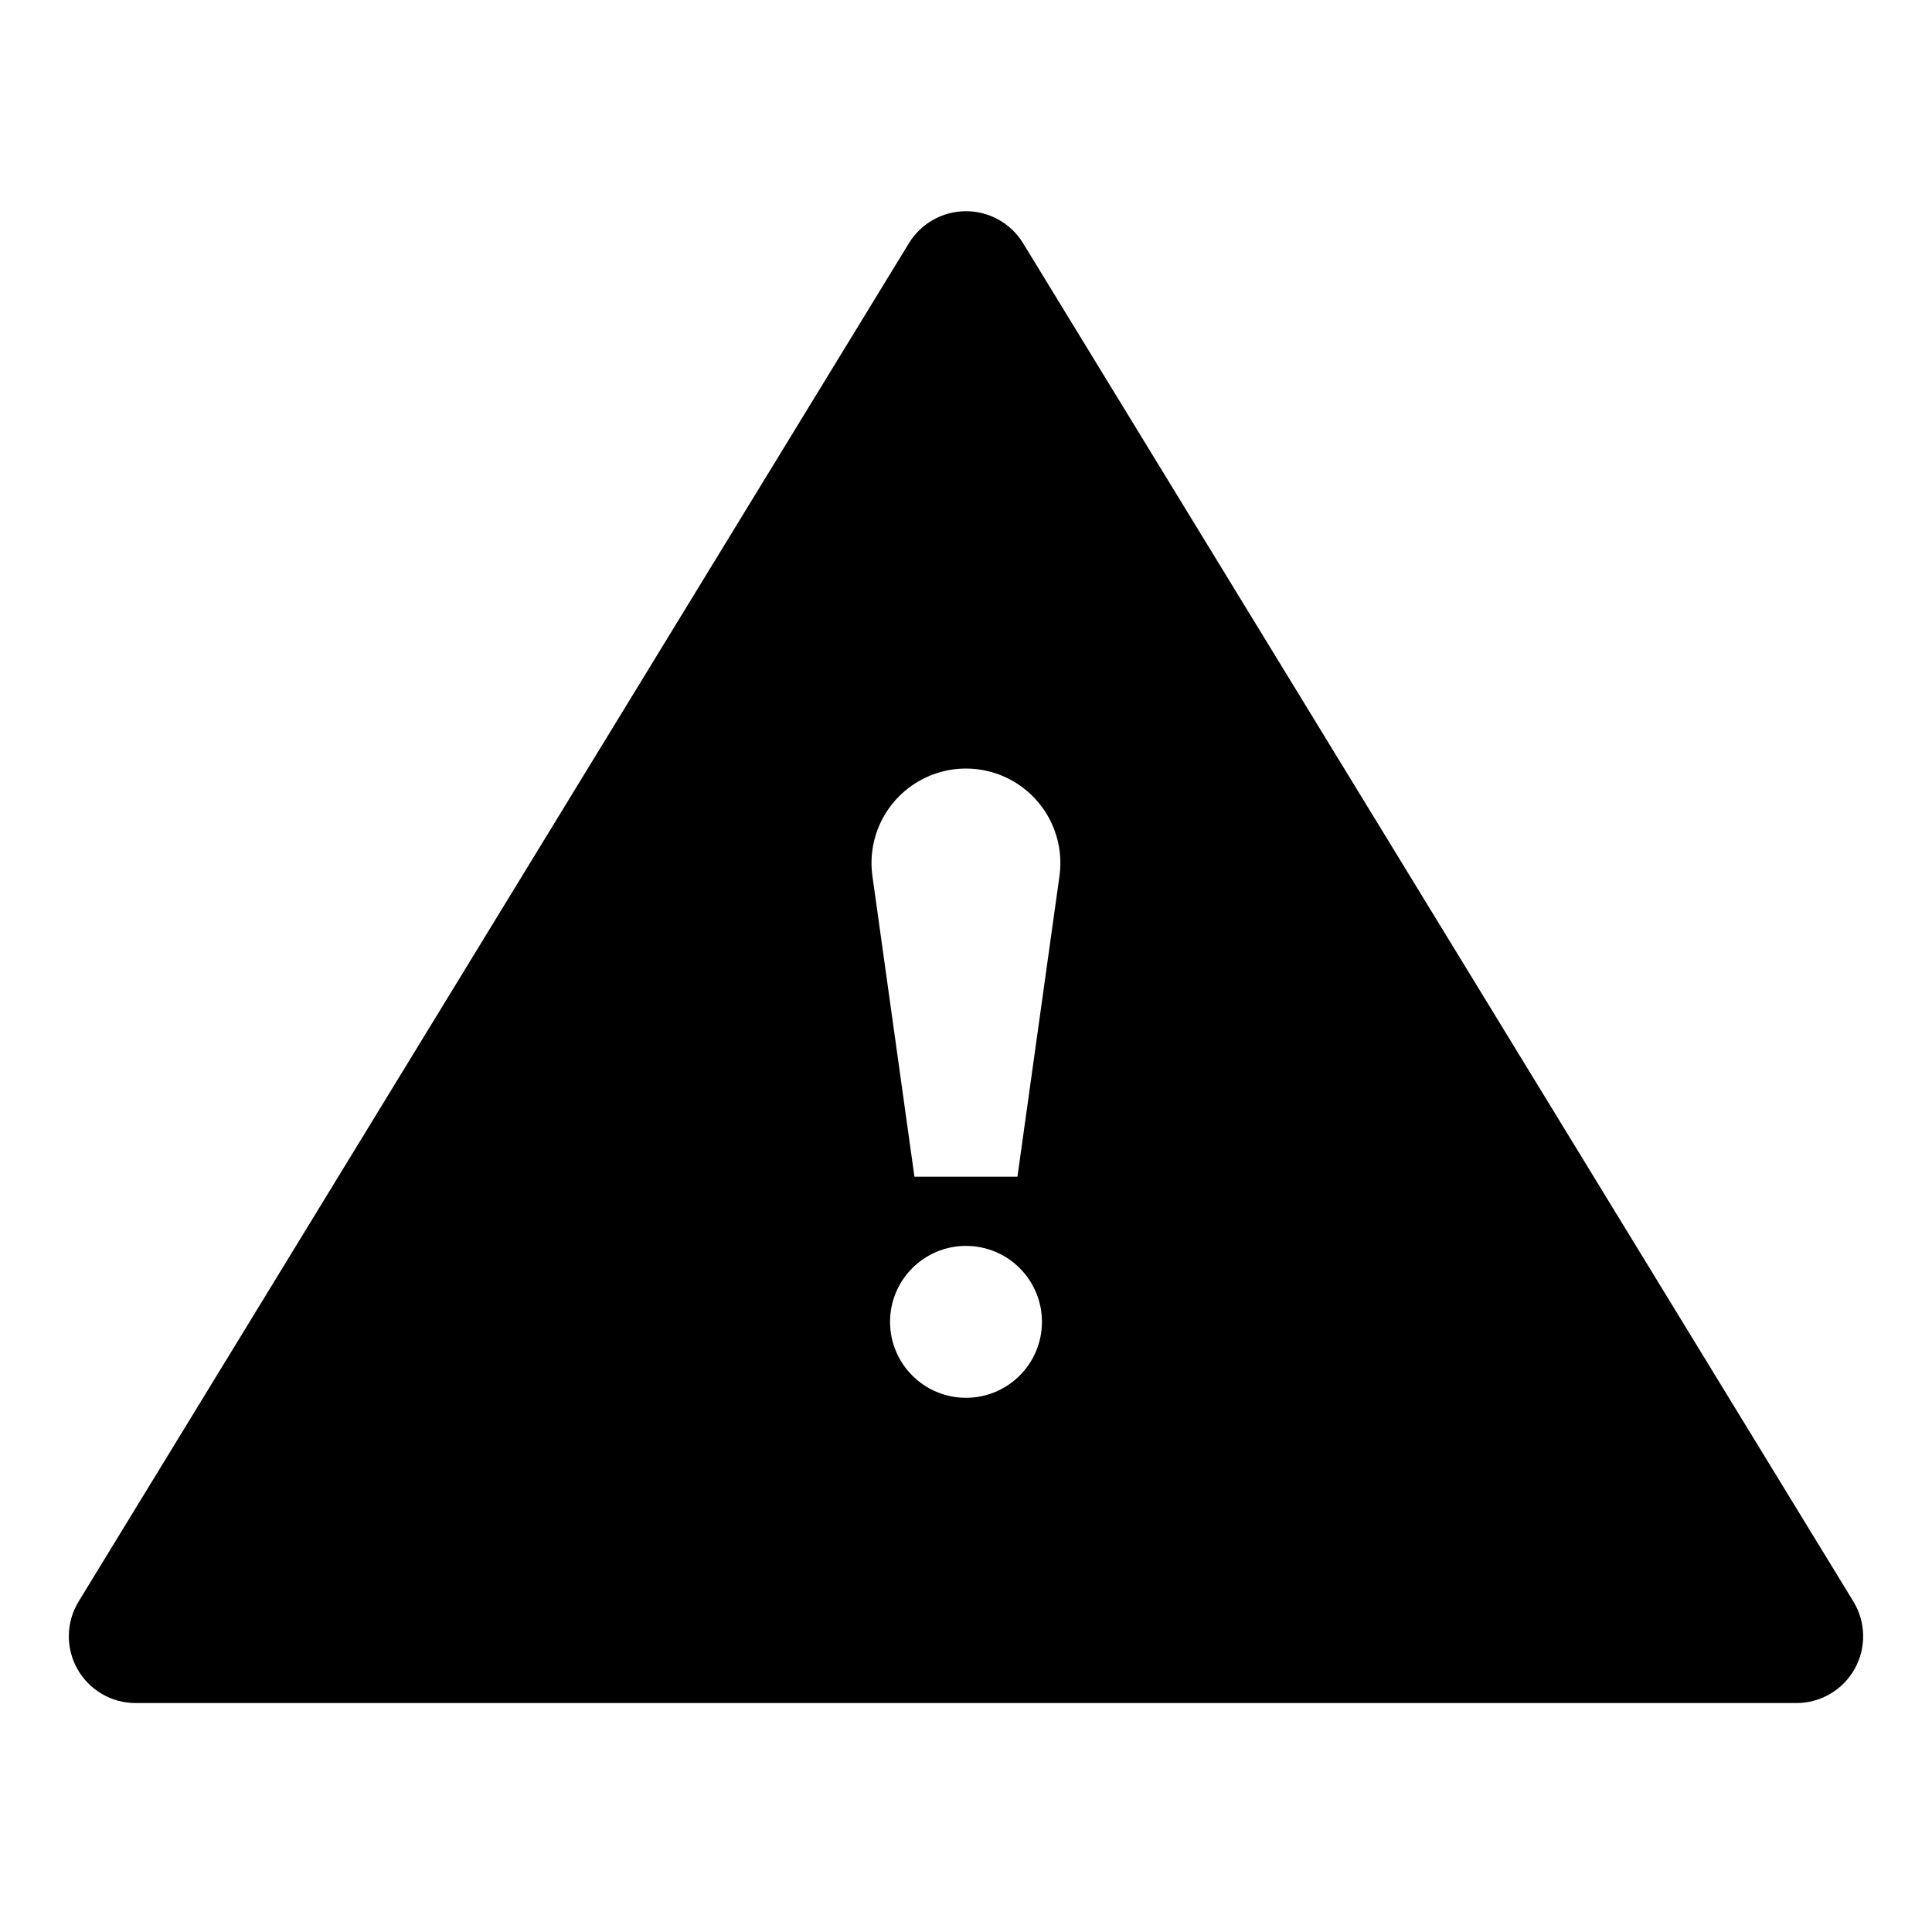
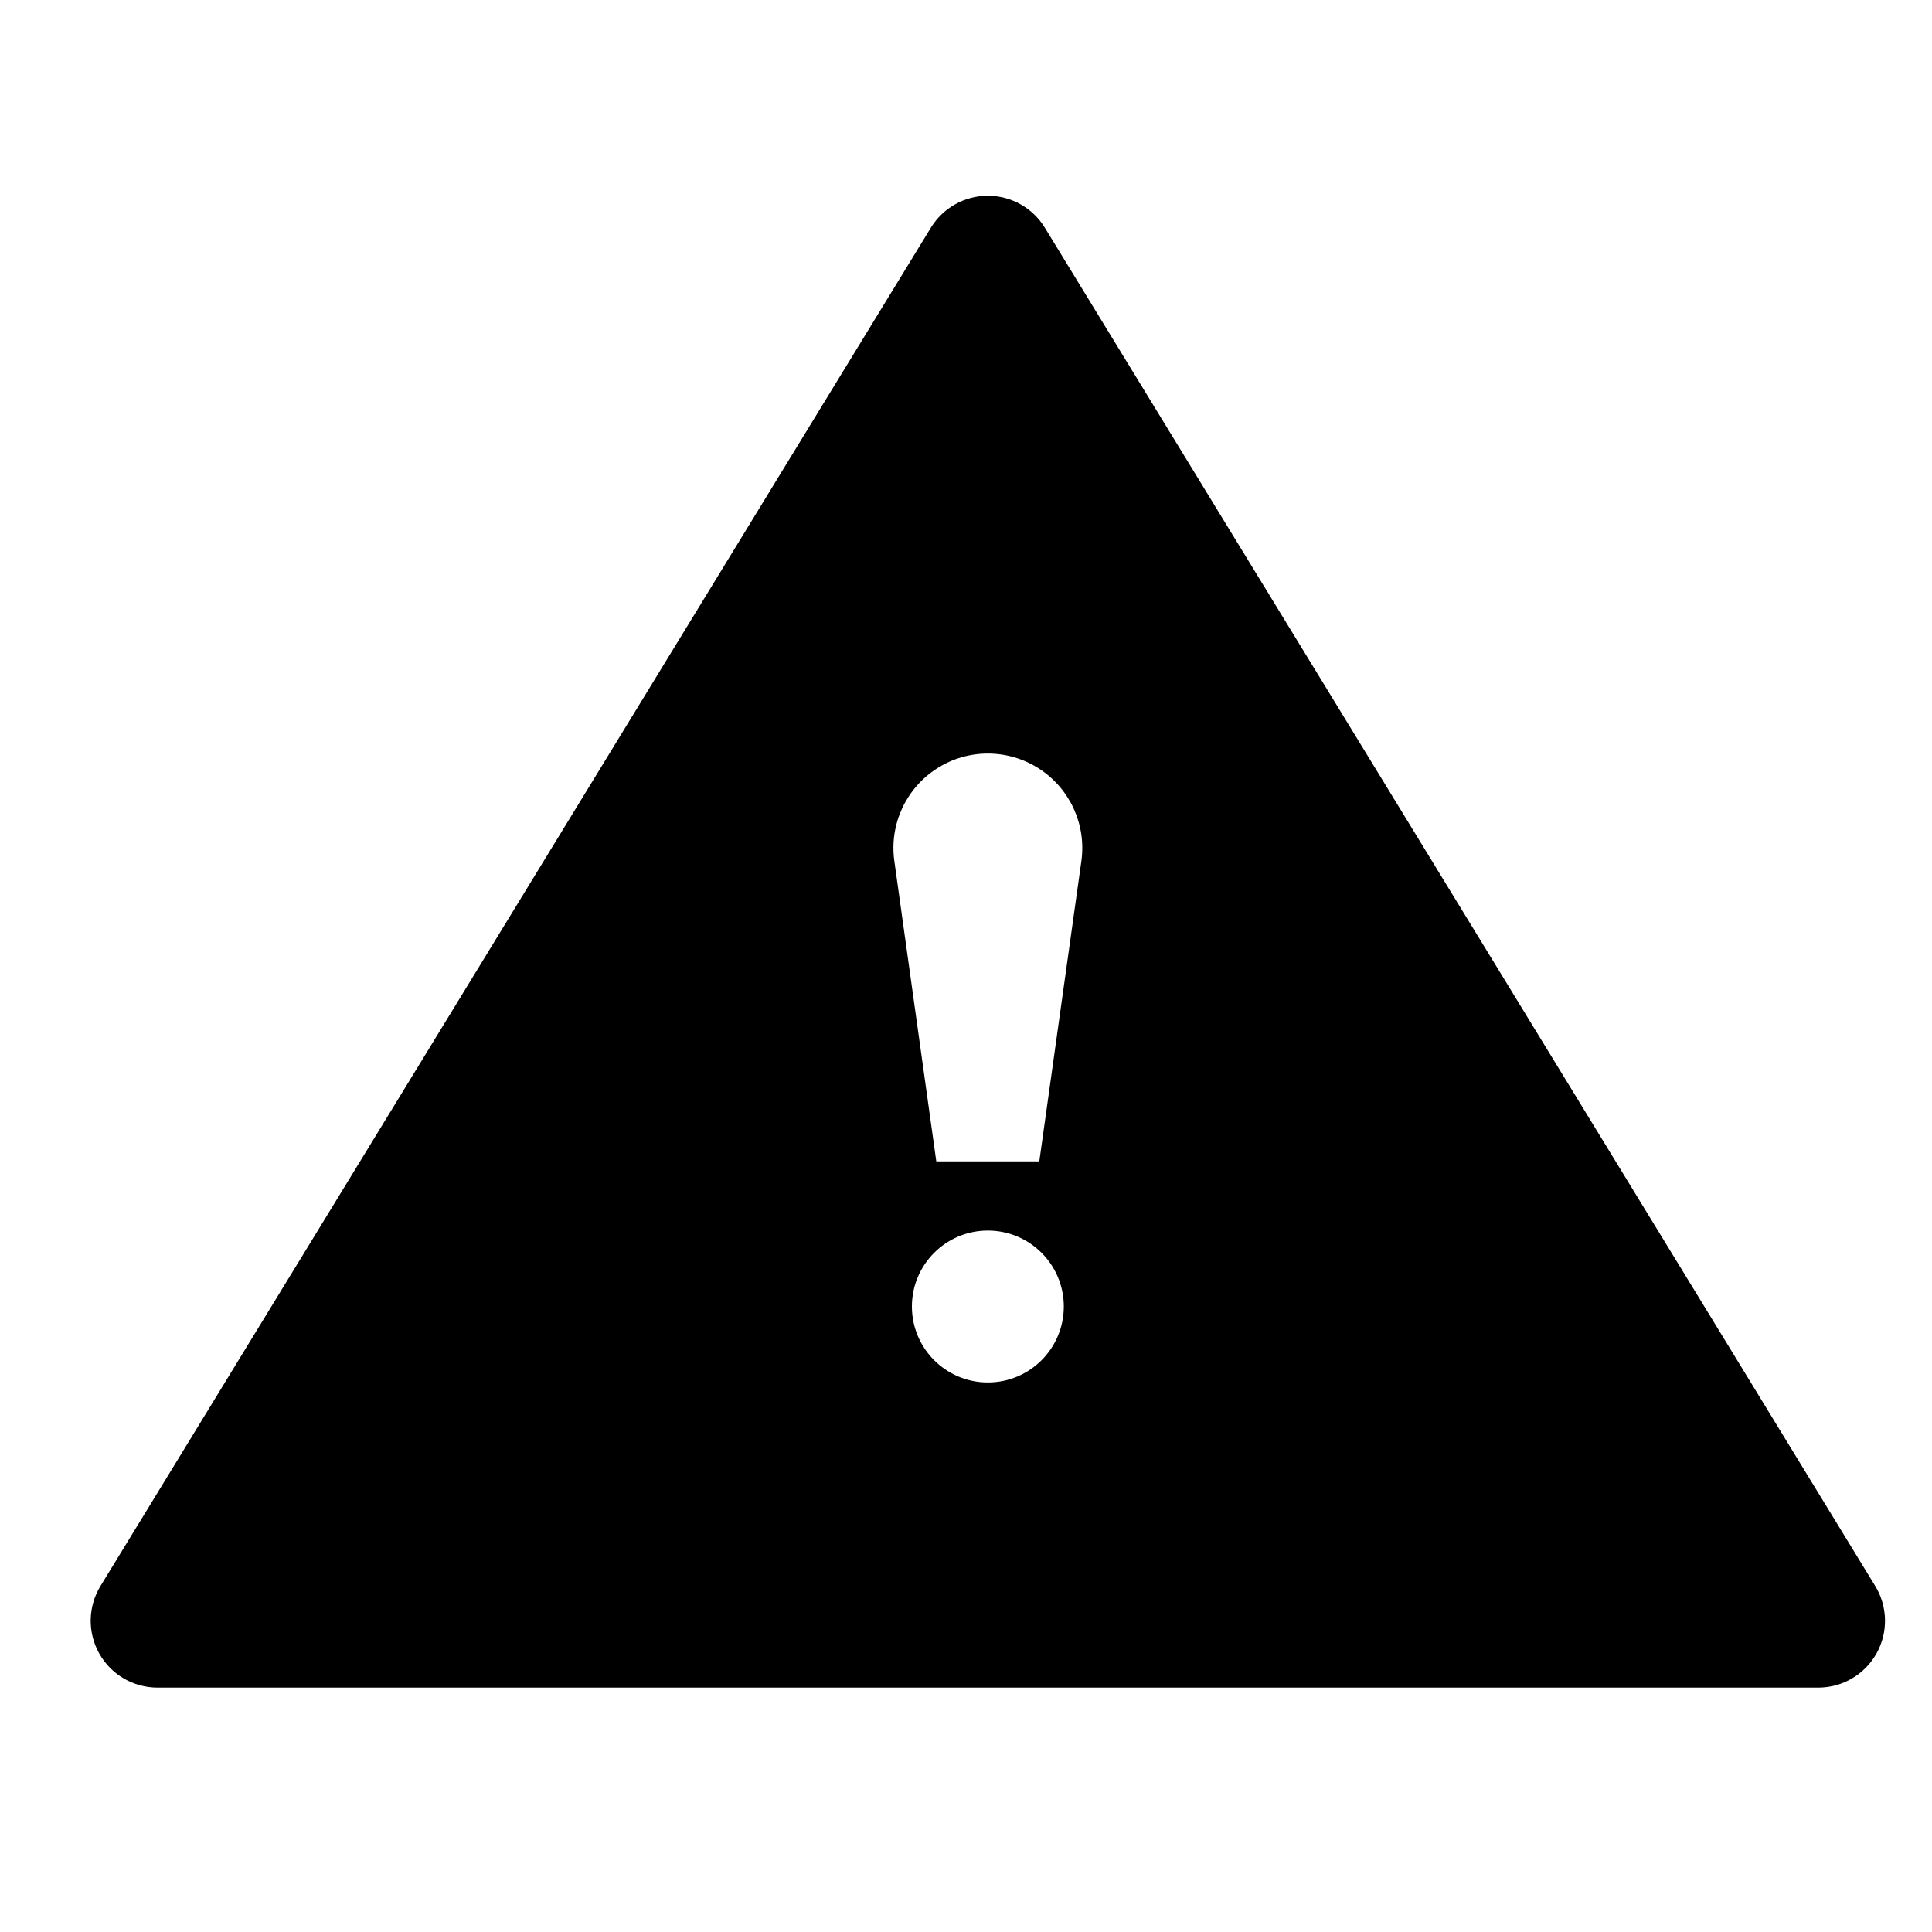
- <svg xmlns="http://www.w3.org/2000/svg" width="16" height="16" fill="currentColor" class="qi-9999" viewBox="0 0 16 16">
-   <path d="M15.349 13.263 8.472 2.013a.554.554 0 0 0-.944 0L.651 13.263a.553.553 0 0 0 .472.841h13.754a.553.553 0 0 0 .472-.841zM8 11.576a.629.629 0 1 1 .629-.629.629.629 0 0 1-.629.629zm.426-1.831h-.853l-.348-2.49a.782.782 0 1 1 1.549 0z" />
+ <svg xmlns="http://www.w3.org/2000/svg" style="enable-background:new 0 0 16 16" xml:space="preserve" width="16" height="16" fill="currentColor" class="qi-9999" viewBox="0 0 16 16">
+   <path d="M15.53 13.135 8.653 1.886a.553.553 0 0 0-.944 0L.832 13.135a.553.553 0 0 0 .472.841h13.754a.553.553 0 0 0 .472-.841zm-7.349-1.686a.629.629 0 1 1 0-1.258.629.629 0 0 1 0 1.258zm.426-1.831h-.853l-.348-2.491a.782.782 0 1 1 1.55 0l-.349 2.491z" />
</svg>
